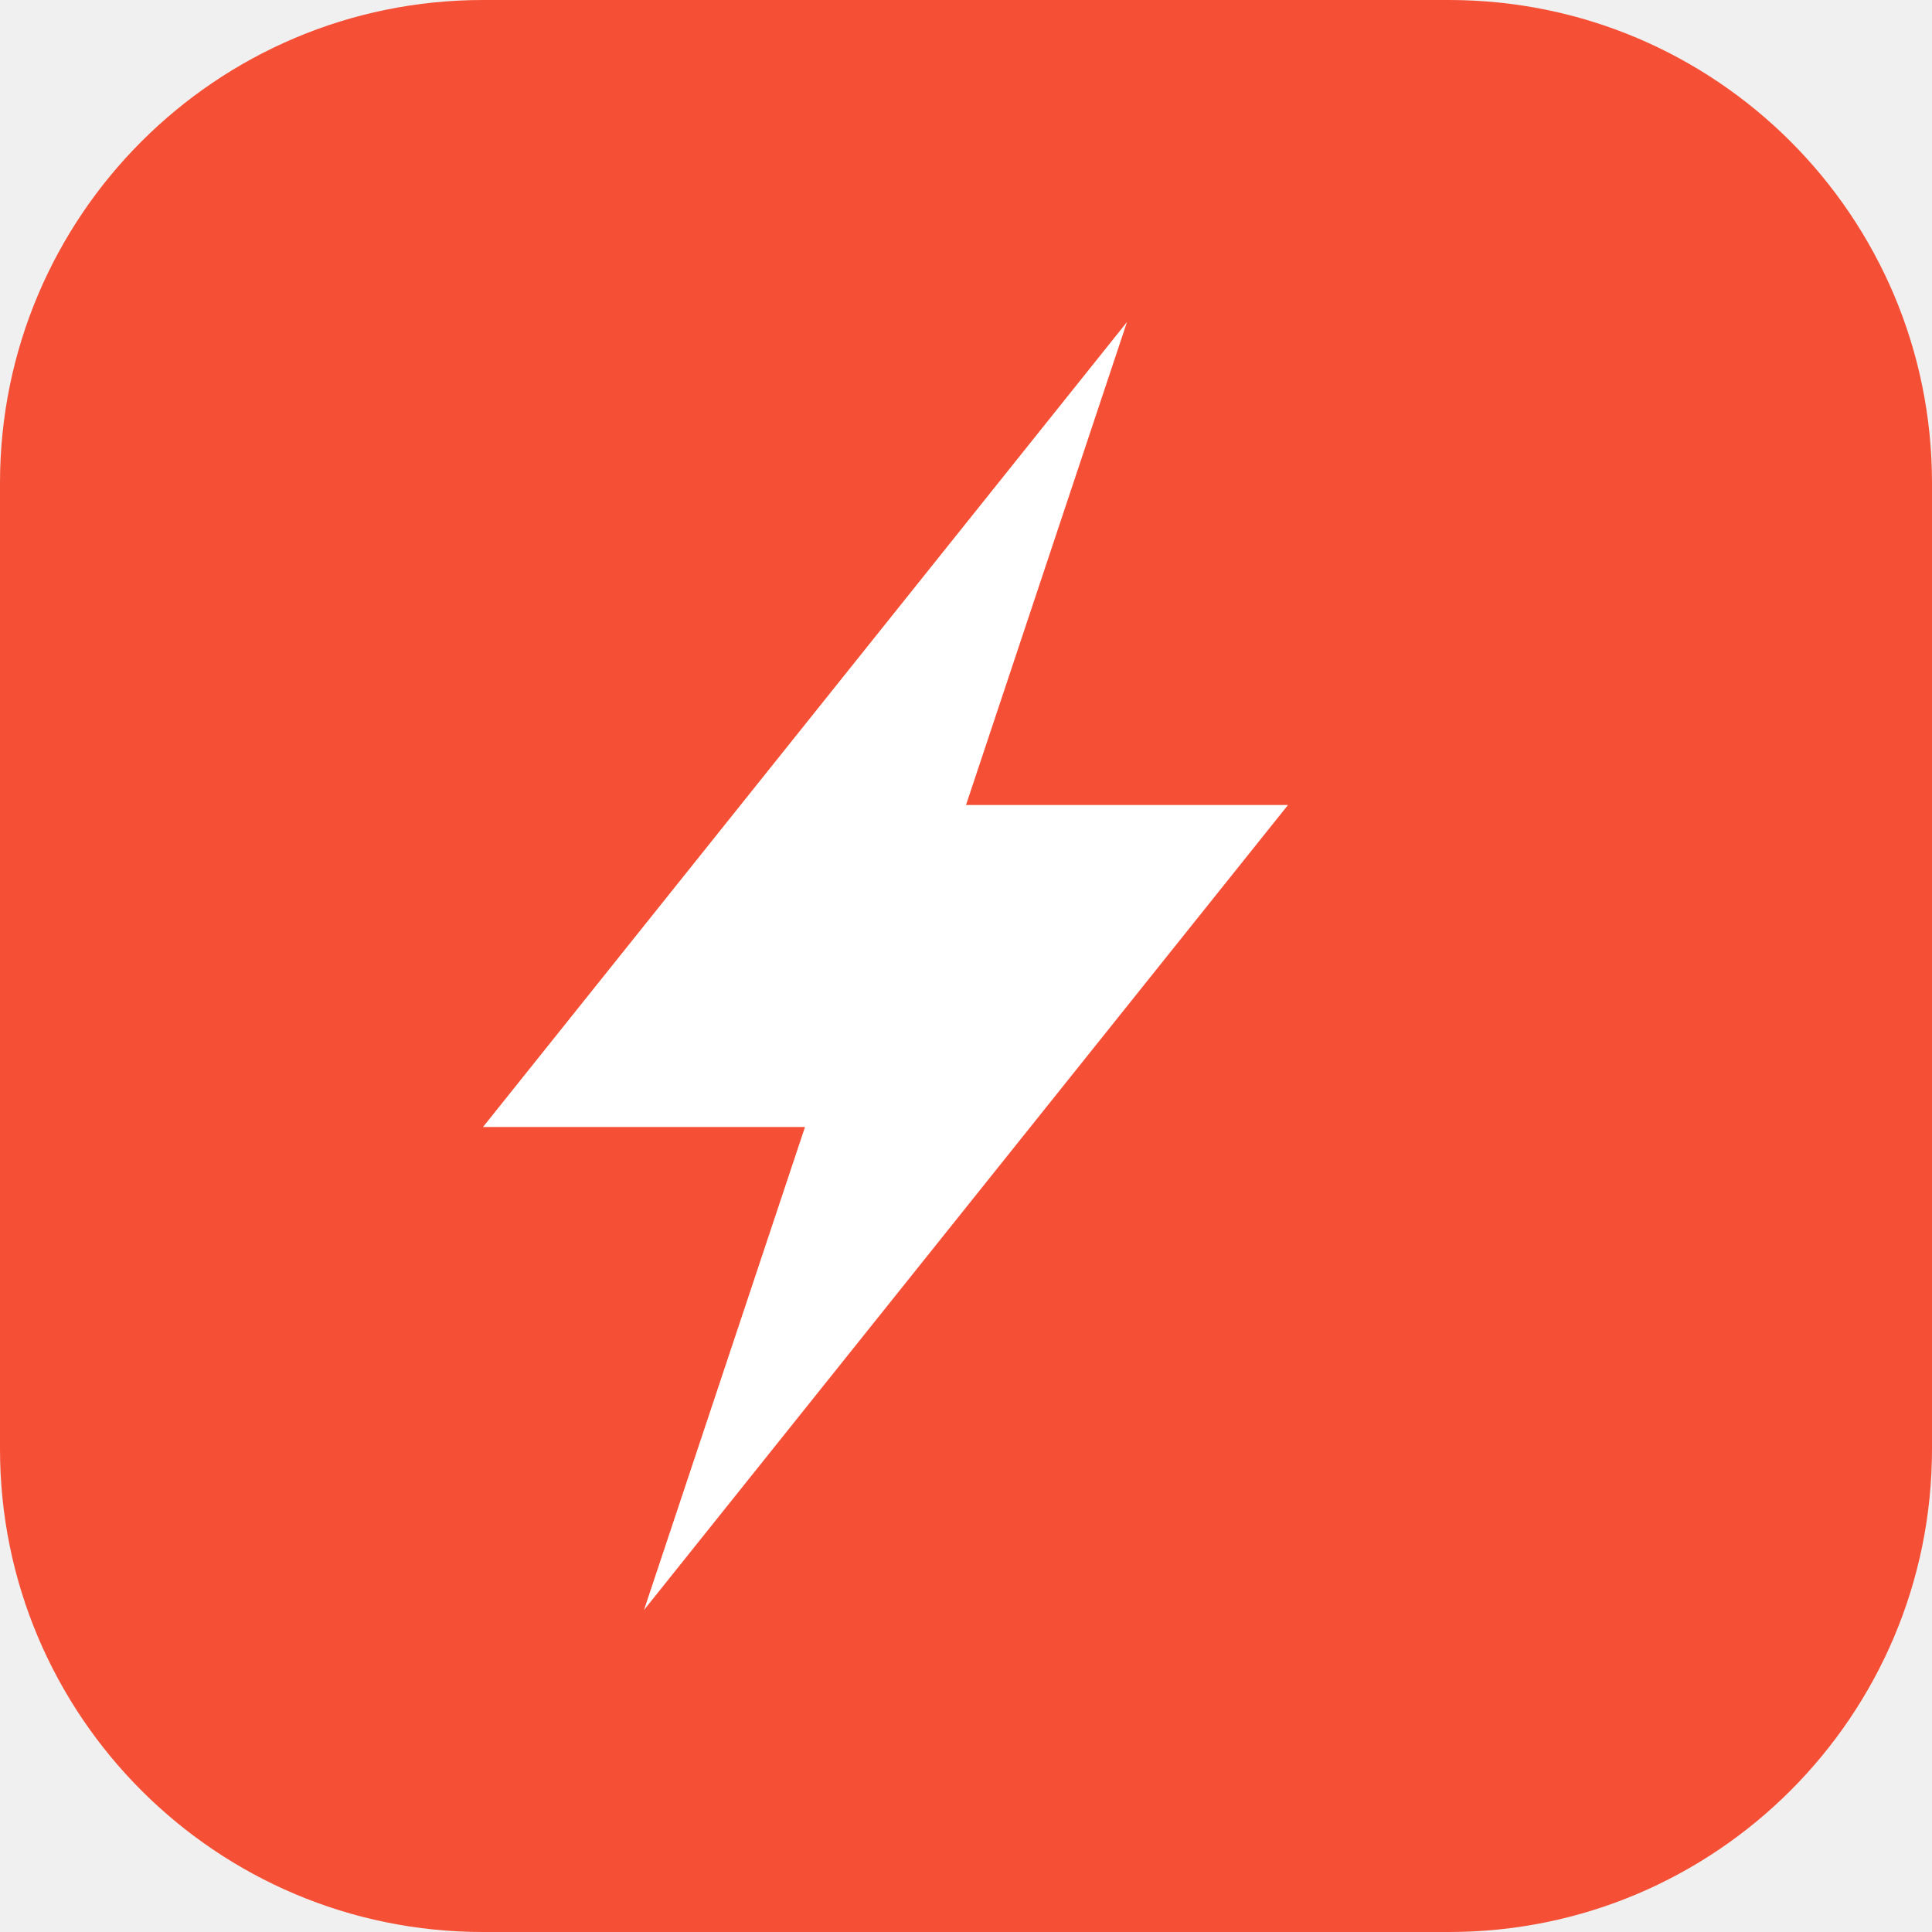
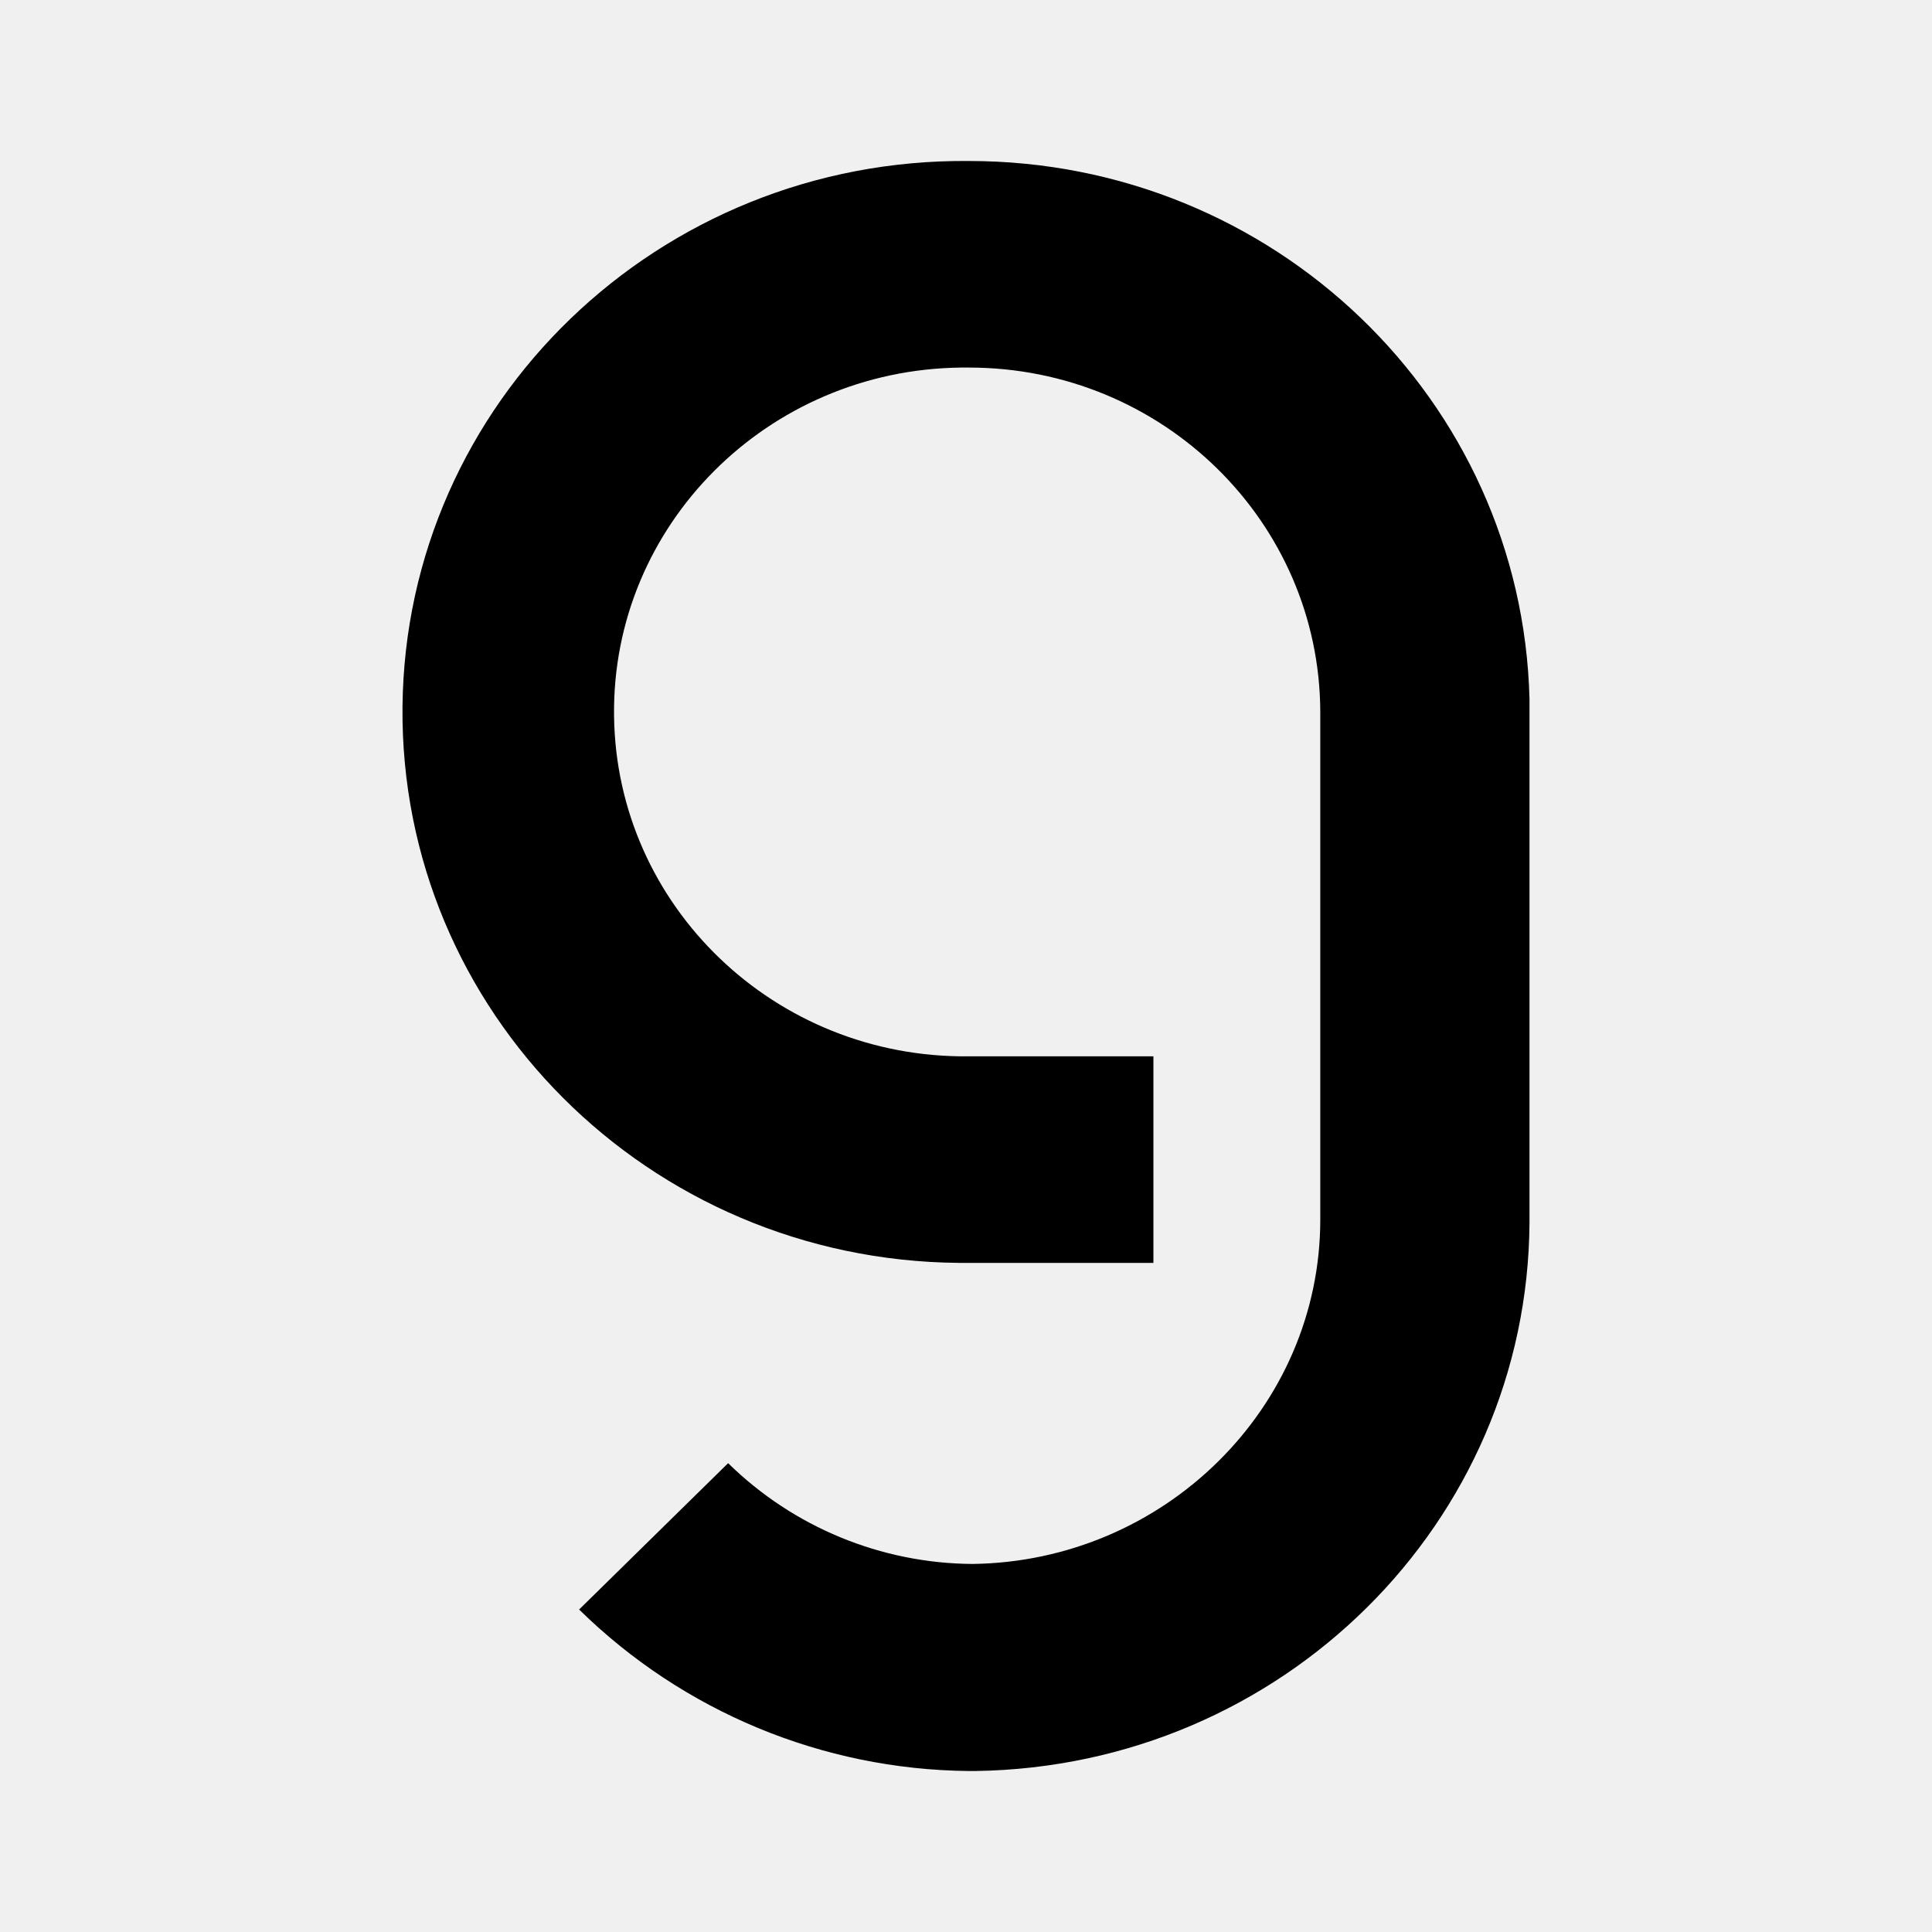
- <svg xmlns="http://www.w3.org/2000/svg" viewBox="0 0 24 24" fill="none" aria-label="Groq">
-   <rect width="24" height="24" rx="6" fill="#F55036" />
-   <path d="M14 4 6 14h4l-2 6 8-10h-4l2-6Z" fill="#fff" />
+ <svg xmlns="http://www.w3.org/2000/svg" fill="currentColor" fill-rule="evenodd" height="1em" style="flex:none;line-height:1" viewBox="0 0 24 24" width="1em">
+   <path d="M12.036 2c-3.853-.035-7 3-7.036 6.781-.035 3.782 3.055 6.872 6.908 6.907h2.42v-2.566h-2.292c-2.407.028-4.38-1.866-4.408-4.23-.029-2.362 1.901-4.298 4.308-4.326h.1c2.407 0 4.358 1.915 4.365 4.278v6.305c0 2.342-1.944 4.25-4.323 4.279a4.375 4.375 0 01-3.033-1.252l-1.851 1.818A7 7 0 0012.029 22h.092c3.803-.056 6.858-3.083 6.879-6.816v-6.5C18.907 4.963 15.817 2 12.036 2z" />
</svg>
